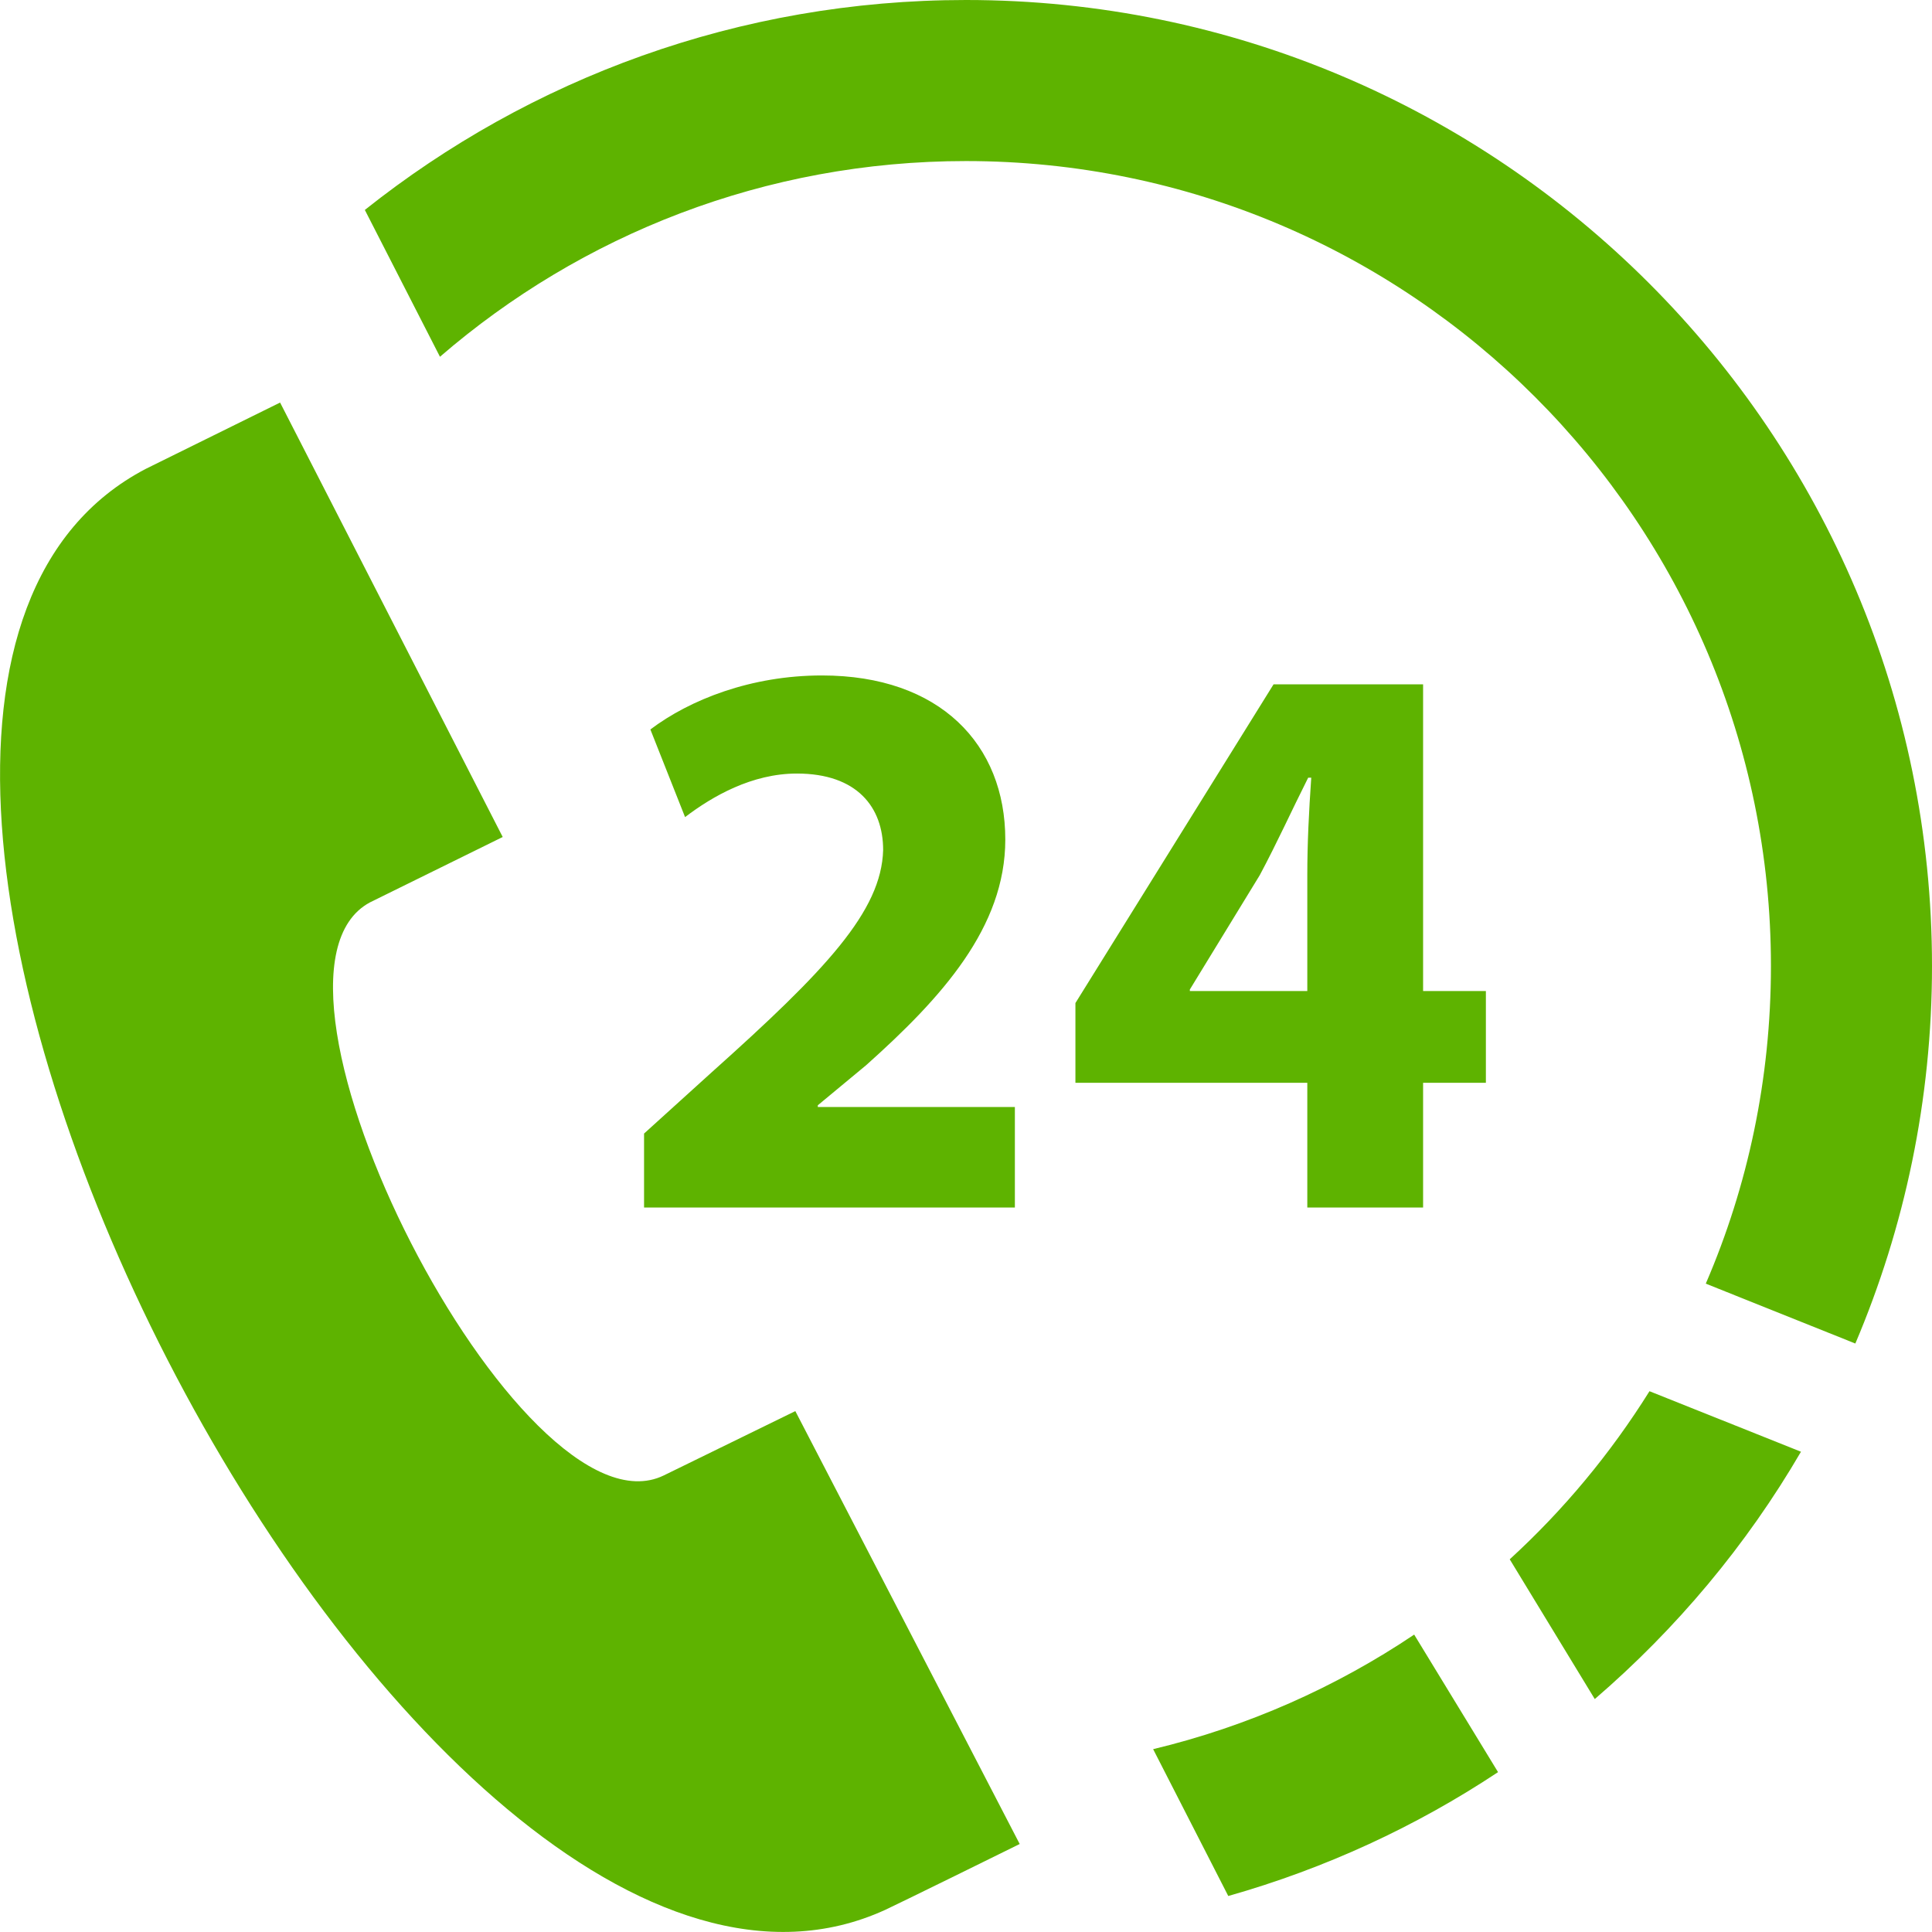
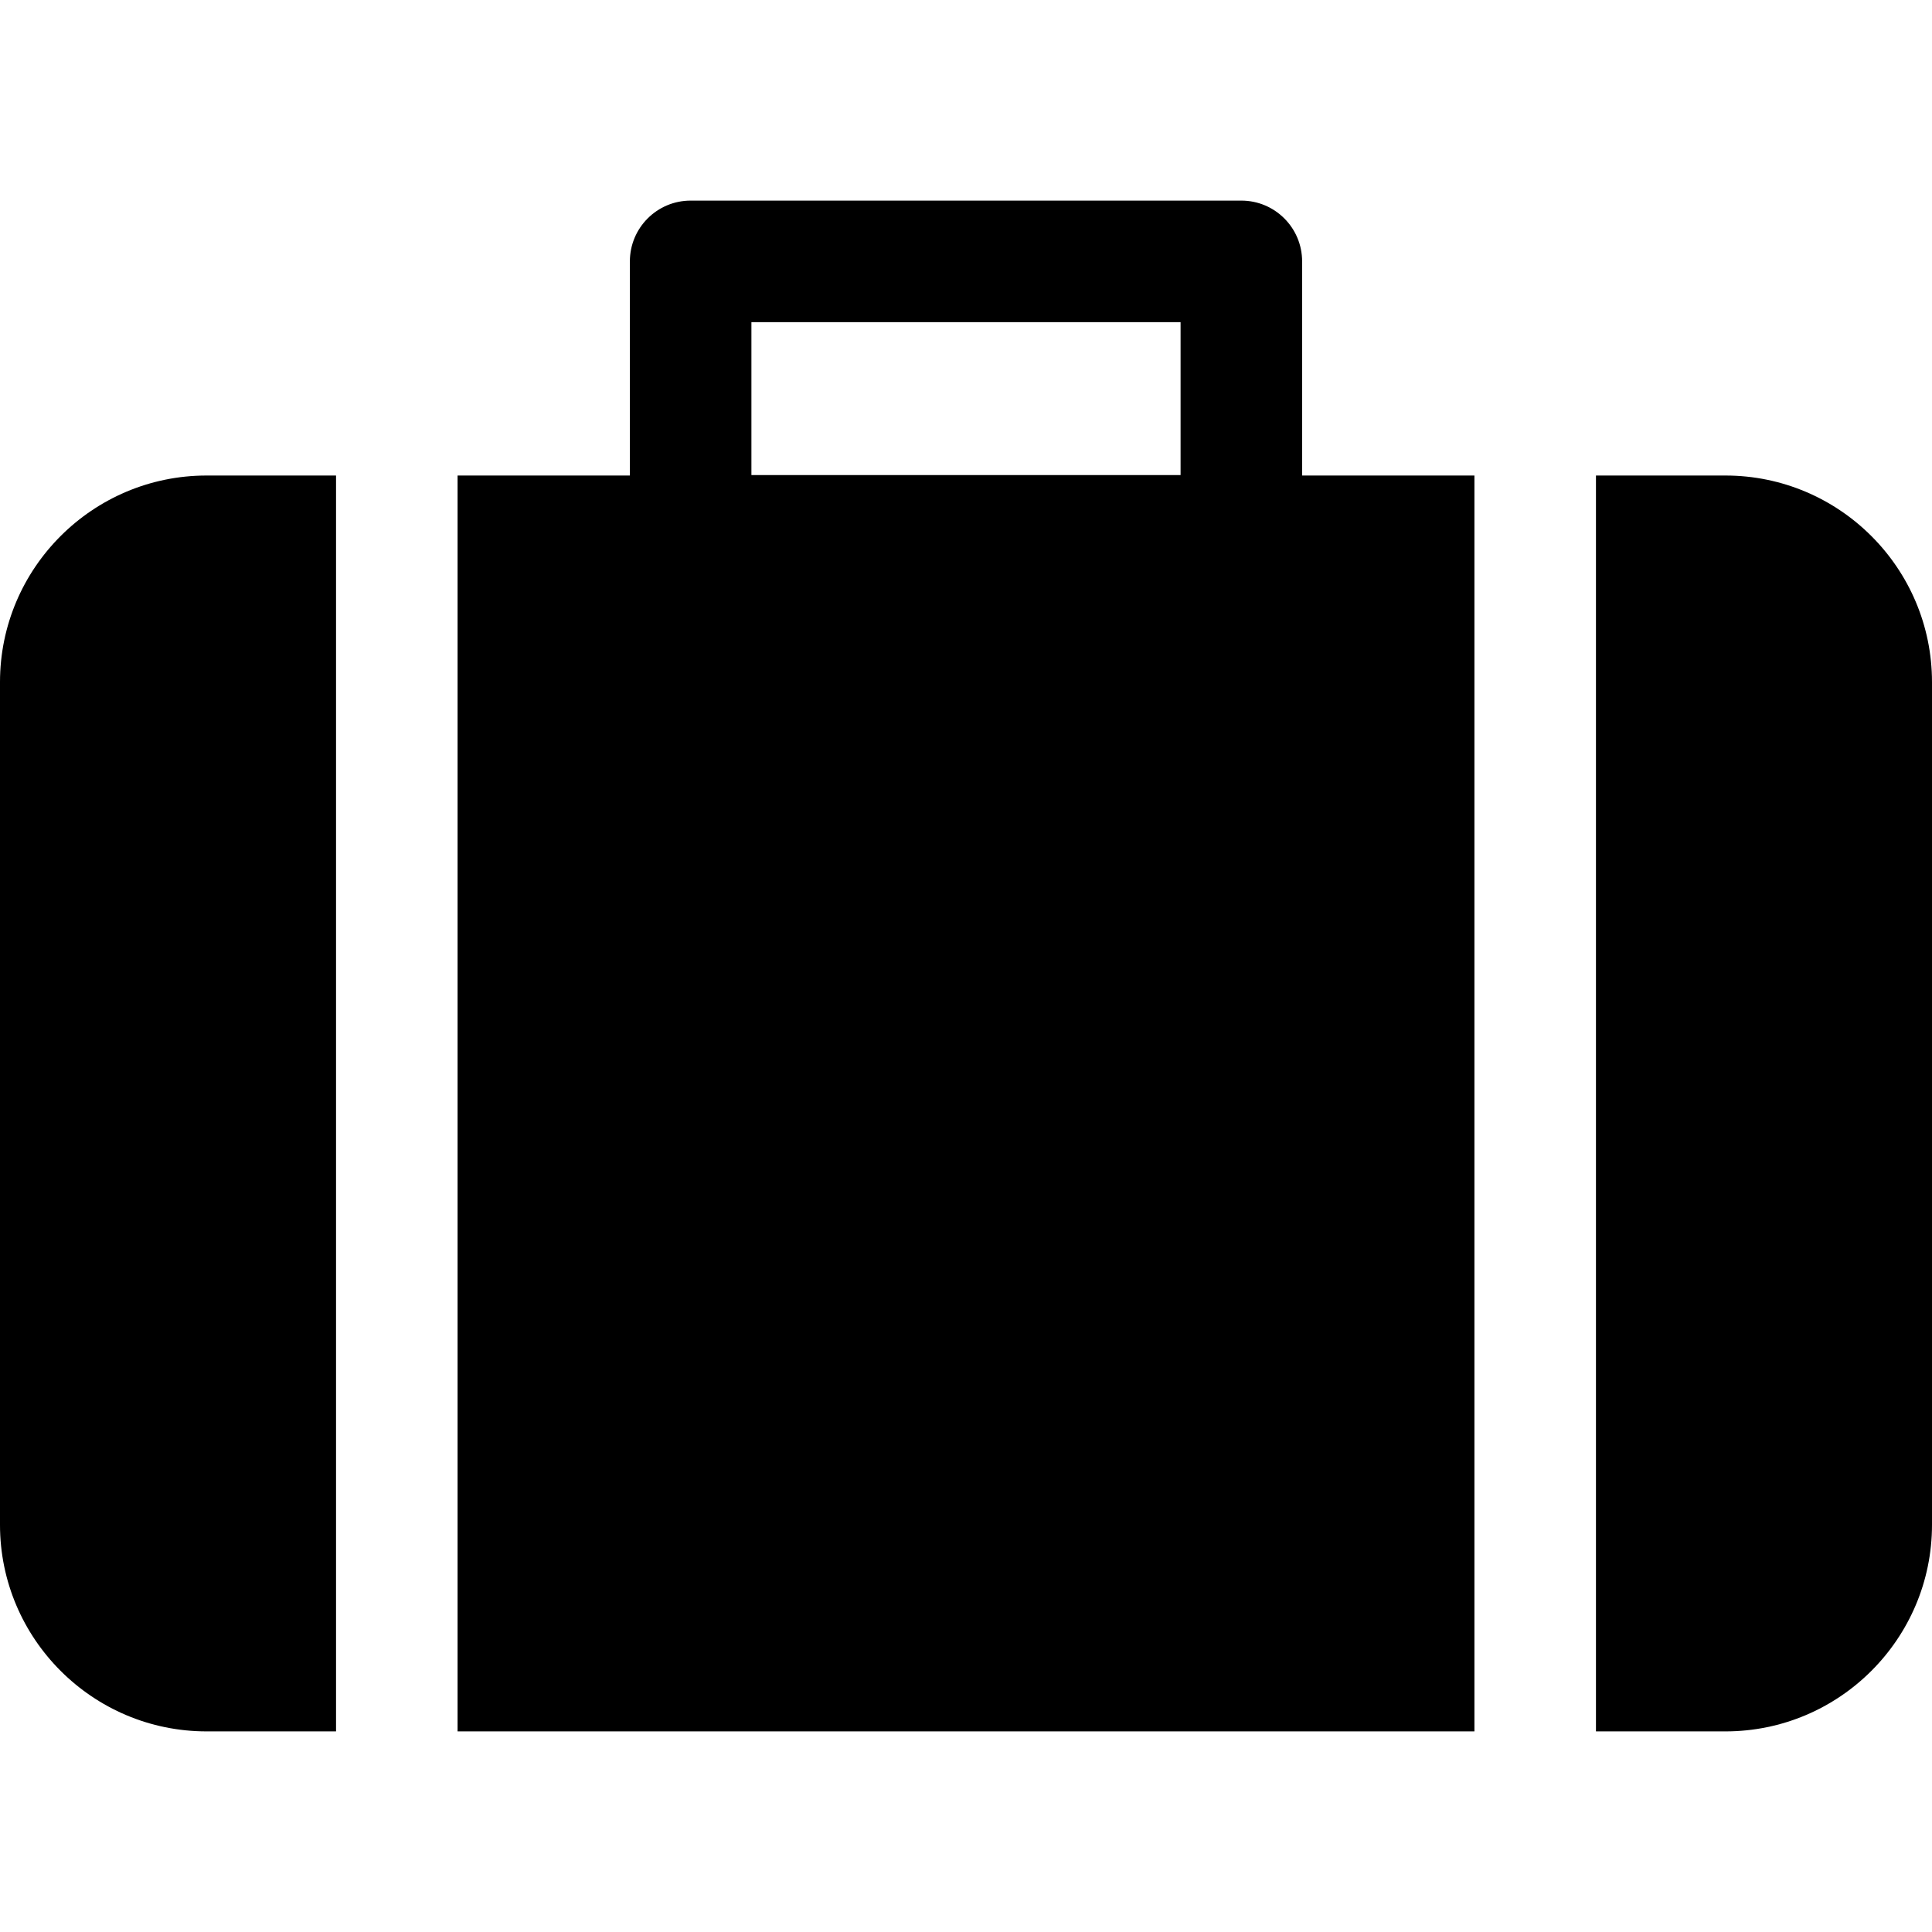
- <svg xmlns="http://www.w3.org/2000/svg" viewBox="0 0 44 44">
-   <g id="surface1">
-     <path fill="#5EB300" style=" stroke:none;fill-rule:evenodd;fill-opacity:1;" d="M 23.223 41.996 L 18.113 32.137 L 15.117 33.602 C 11.867 35.18 5.246 22.254 8.426 20.551 L 11.449 19.062 L 6.379 9.168 L 3.324 10.676 C -7.129 16.125 9.469 48.387 20.16 43.496 C 20.336 43.418 23.211 42.004 23.223 41.996 Z M 32.207 37.227 L 34.117 40.359 C 32.25 41.598 30.18 42.555 27.973 43.18 L 26.262 39.836 C 28.414 39.32 30.422 38.426 32.207 37.227 Z M 37.566 31.684 L 41.016 33.062 C 39.773 35.195 38.18 37.094 36.32 38.695 L 34.383 35.512 C 35.609 34.391 36.68 33.102 37.566 31.684 Z M 38.848 29.234 C 39.805 27.016 40.332 24.57 40.332 22 C 40.332 11.883 32.117 3.668 22 3.668 C 17.422 3.668 13.234 5.348 10.02 8.125 L 8.309 4.781 C 12.07 1.789 16.828 0 22 0 C 34.141 0 44 9.859 44 22 C 44 25.051 43.375 27.957 42.254 30.598 Z M 32.41 27.5 L 29.773 27.5 L 29.773 24.66 L 24.492 24.66 L 24.492 22.844 L 29.004 15.586 L 32.41 15.586 L 32.41 22.57 L 33.84 22.57 L 33.84 24.66 L 32.41 24.66 Z M 23.113 27.5 L 14.668 27.5 L 14.668 25.816 L 16.207 24.422 C 18.809 22.094 20.074 20.754 20.113 19.359 C 20.113 18.387 19.523 17.617 18.148 17.617 C 17.125 17.617 16.227 18.133 15.602 18.609 L 14.812 16.613 C 15.711 15.934 17.105 15.383 18.719 15.383 C 21.41 15.383 22.895 16.957 22.895 19.121 C 22.895 21.121 21.449 22.719 19.727 24.258 L 18.625 25.172 L 18.625 25.211 L 23.113 25.211 Z M 29.773 22.57 L 29.773 19.93 C 29.773 19.215 29.809 18.48 29.863 17.711 L 29.793 17.711 C 29.406 18.48 29.094 19.176 28.691 19.93 L 27.098 22.535 L 27.098 22.57 Z M 29.773 22.57 " />
+ <svg xmlns="http://www.w3.org/2000/svg" version="1.1" id="Capa_1" x="0px" y="0px" viewBox="0 0 512.001 512.001" style="enable-background:new 0 0 512.001 512.001;" xml:space="preserve">
+   <g>
+     <g>
+       <path d="M345.075,126.02V69.268c0-8.894-7.21-16.104-16.104-16.104H183.029c-8.894,0-16.104,7.21-16.104,16.104v56.752h-45.663    v332.818h269.475V126.02H345.075z M312.867,125.892H199.133v-40.52h113.733V125.892z" />
+     </g>
+   </g>
+   <g>
+     <g>
+       <path d="M54.741,126.02C24.557,126.02,0,150.576,0,180.76v223.337c0,30.183,24.557,54.74,54.741,54.74h34.313V126.02H54.741z" />
+     </g>
+   </g>
+   <g>
+     <g>
+       <path d="M457.26,126.02h-34.313v332.818h34.313c30.184,0,54.741-24.557,54.741-54.74V180.76    C512,150.576,487.443,126.02,457.26,126.02z" />
+     </g>
  </g>
</svg>
